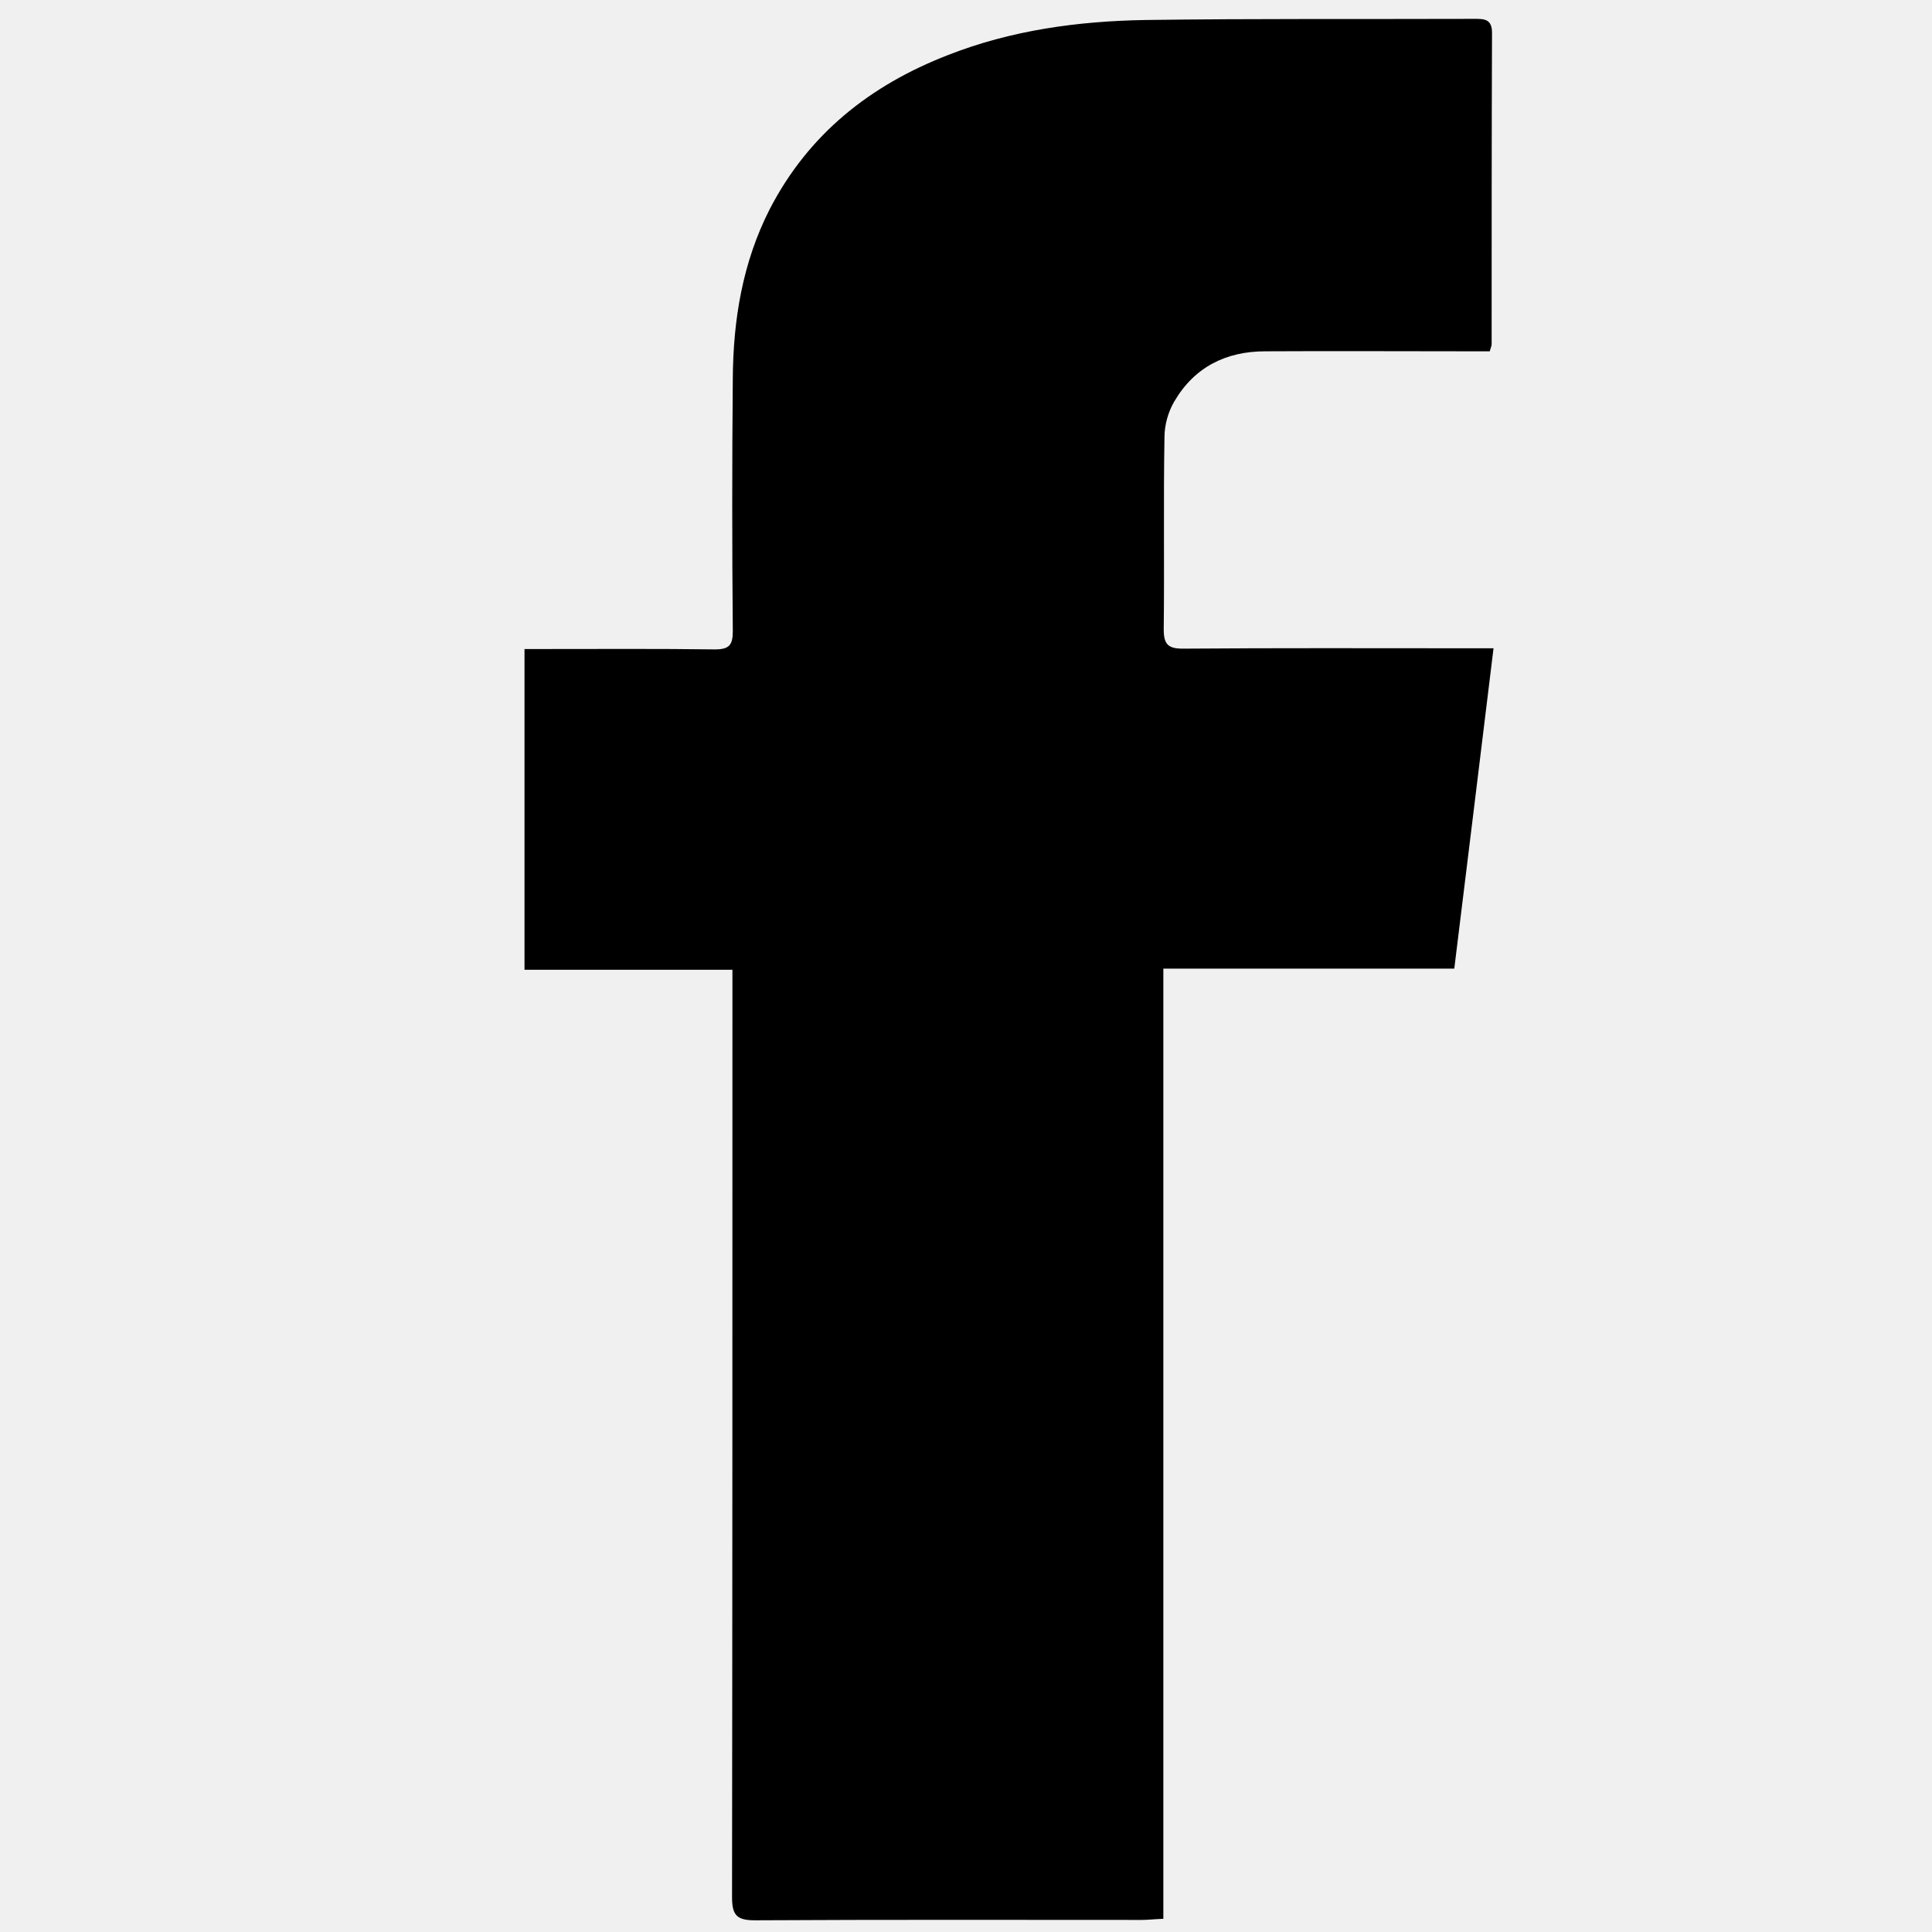
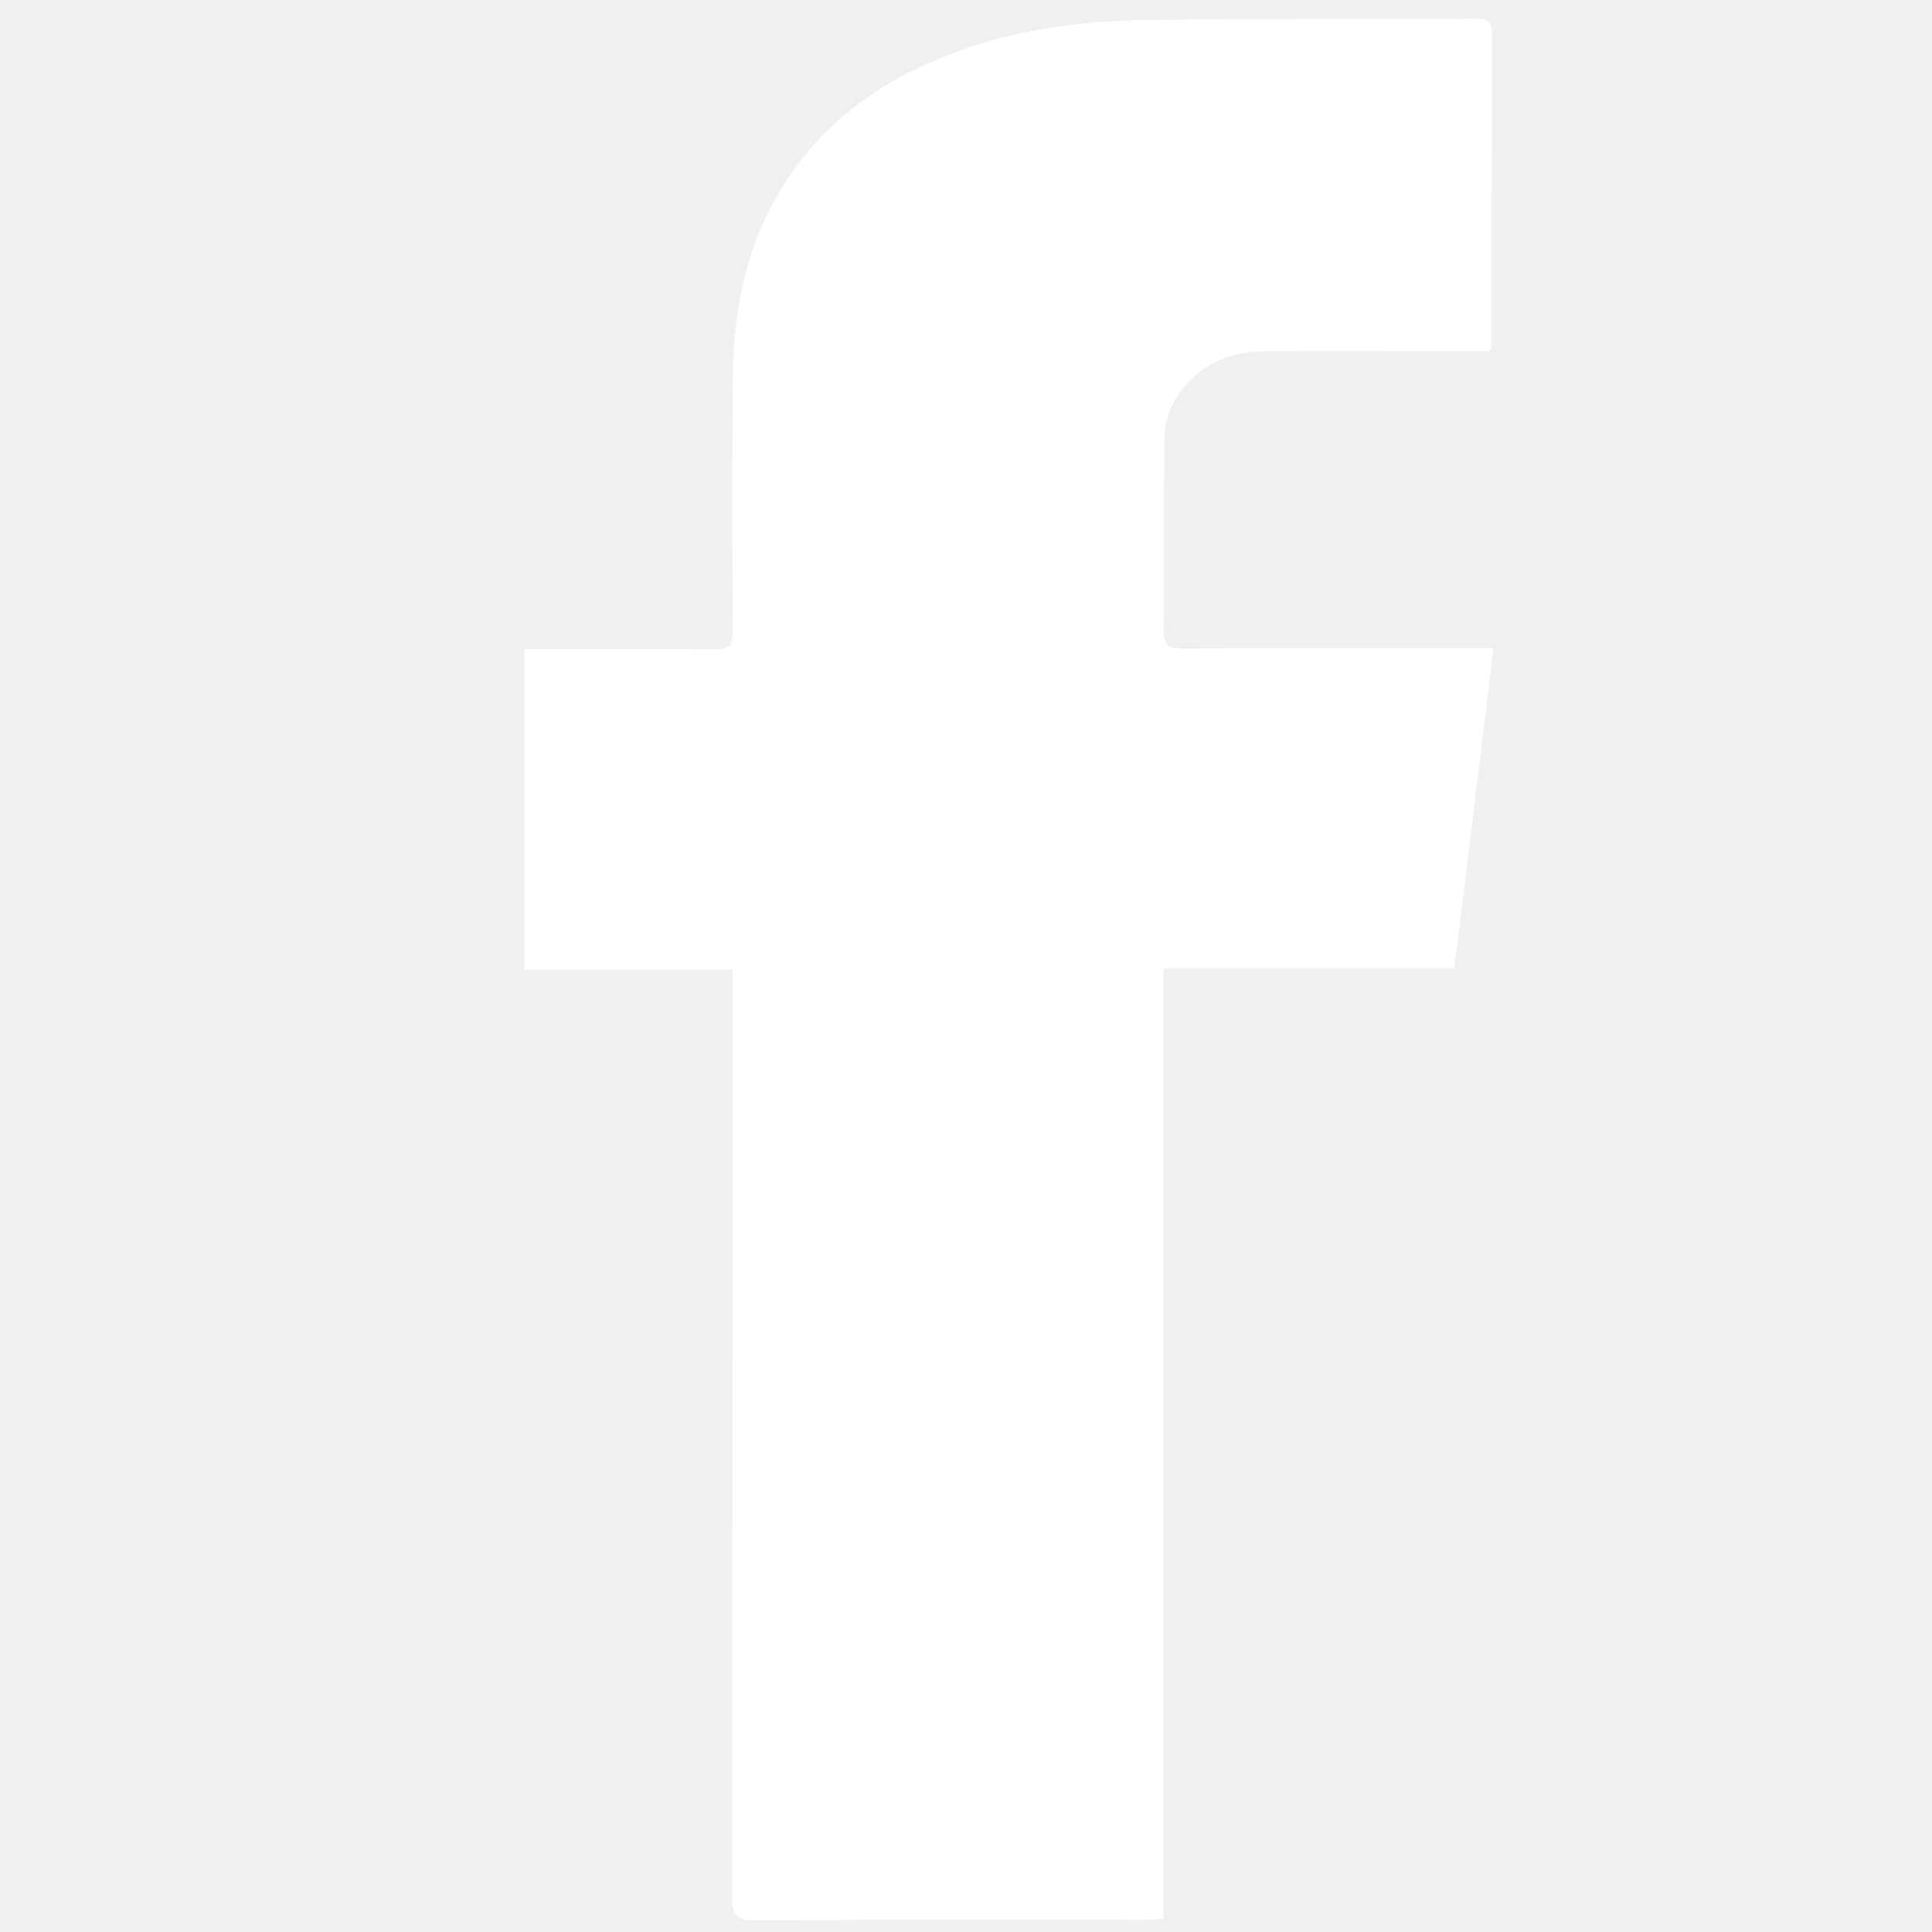
<svg xmlns="http://www.w3.org/2000/svg" enable-background="new 0 0 512 512" id="Layer_1" version="1.1" viewBox="0 0 512 512" xml:space="preserve">
  <g>
-     <path d="M308.3,508.5c-2.5,0.1-4.1,0.3-5.7,0.3c-34.2,0-68.3-0.1-102.5,0.1c-4.8,0-6.1-1.3-6.1-6.1c0.1-79.6,0.1-159.3,0.1-238.9   c0-2.1,0-4.2,0-6.9c-18.6,0-36.7,0-55.1,0c0-28.4,0-56.3,0-85c1.9,0,3.7,0,5.4,0c15,0,30-0.1,45,0.1c3.8,0,4.8-1.1,4.8-4.8   c-0.2-22.3-0.2-44.7,0-67c0.1-15.6,2.6-30.8,9.8-44.9c10.3-19.9,26.6-32.8,47.2-40.8c16.8-6.6,34.5-9,52.3-9.3   c29-0.4,58-0.2,87-0.3c2.7,0,4.9-0.1,4.9,3.7c-0.1,27.5-0.1,55-0.1,82.5c0,0.3-0.1,0.6-0.5,1.9c-1.7,0-3.6,0-5.5,0   c-18,0-36-0.1-54,0c-10.4,0-18.8,4.2-24.1,13.3c-1.6,2.7-2.6,6.2-2.6,9.4c-0.3,17,0,34-0.2,51c0,4,1.2,5.1,5.1,5.1   c25-0.2,50-0.1,75-0.1c2,0,3.9,0,7.3,0c-3.5,28.6-6.9,56.6-10.4,84.9c-26,0-51.3,0-77.1,0C308.3,340.8,308.3,424.4,308.3,508.5z" />
+     <path fill="white" d="M308.3,508.5c-2.5,0.1-4.1,0.3-5.7,0.3c-34.2,0-68.3-0.1-102.5,0.1c-4.8,0-6.1-1.3-6.1-6.1c0.1-79.6,0.1-159.3,0.1-238.9   c0-2.1,0-4.2,0-6.9c-18.6,0-36.7,0-55.1,0c0-28.4,0-56.3,0-85c1.9,0,3.7,0,5.4,0c15,0,30-0.1,45,0.1c3.8,0,4.8-1.1,4.8-4.8   c-0.2-22.3-0.2-44.7,0-67c0.1-15.6,2.6-30.8,9.8-44.9c10.3-19.9,26.6-32.8,47.2-40.8c16.8-6.6,34.5-9,52.3-9.3   c29-0.4,58-0.2,87-0.3c2.7,0,4.9-0.1,4.9,3.7c-0.1,27.5-0.1,55-0.1,82.5c0,0.3-0.1,0.6-0.5,1.9c-1.7,0-3.6,0-5.5,0   c-18,0-36-0.1-54,0c-10.4,0-18.8,4.2-24.1,13.3c-1.6,2.7-2.6,6.2-2.6,9.4c-0.3,17,0,34-0.2,51c0,4,1.2,5.1,5.1,5.1   c25-0.2,50-0.1,75-0.1c2,0,3.9,0,7.3,0c-3.5,28.6-6.9,56.6-10.4,84.9c-26,0-51.3,0-77.1,0C308.3,340.8,308.3,424.4,308.3,508.5z" />
  </g>
</svg>
